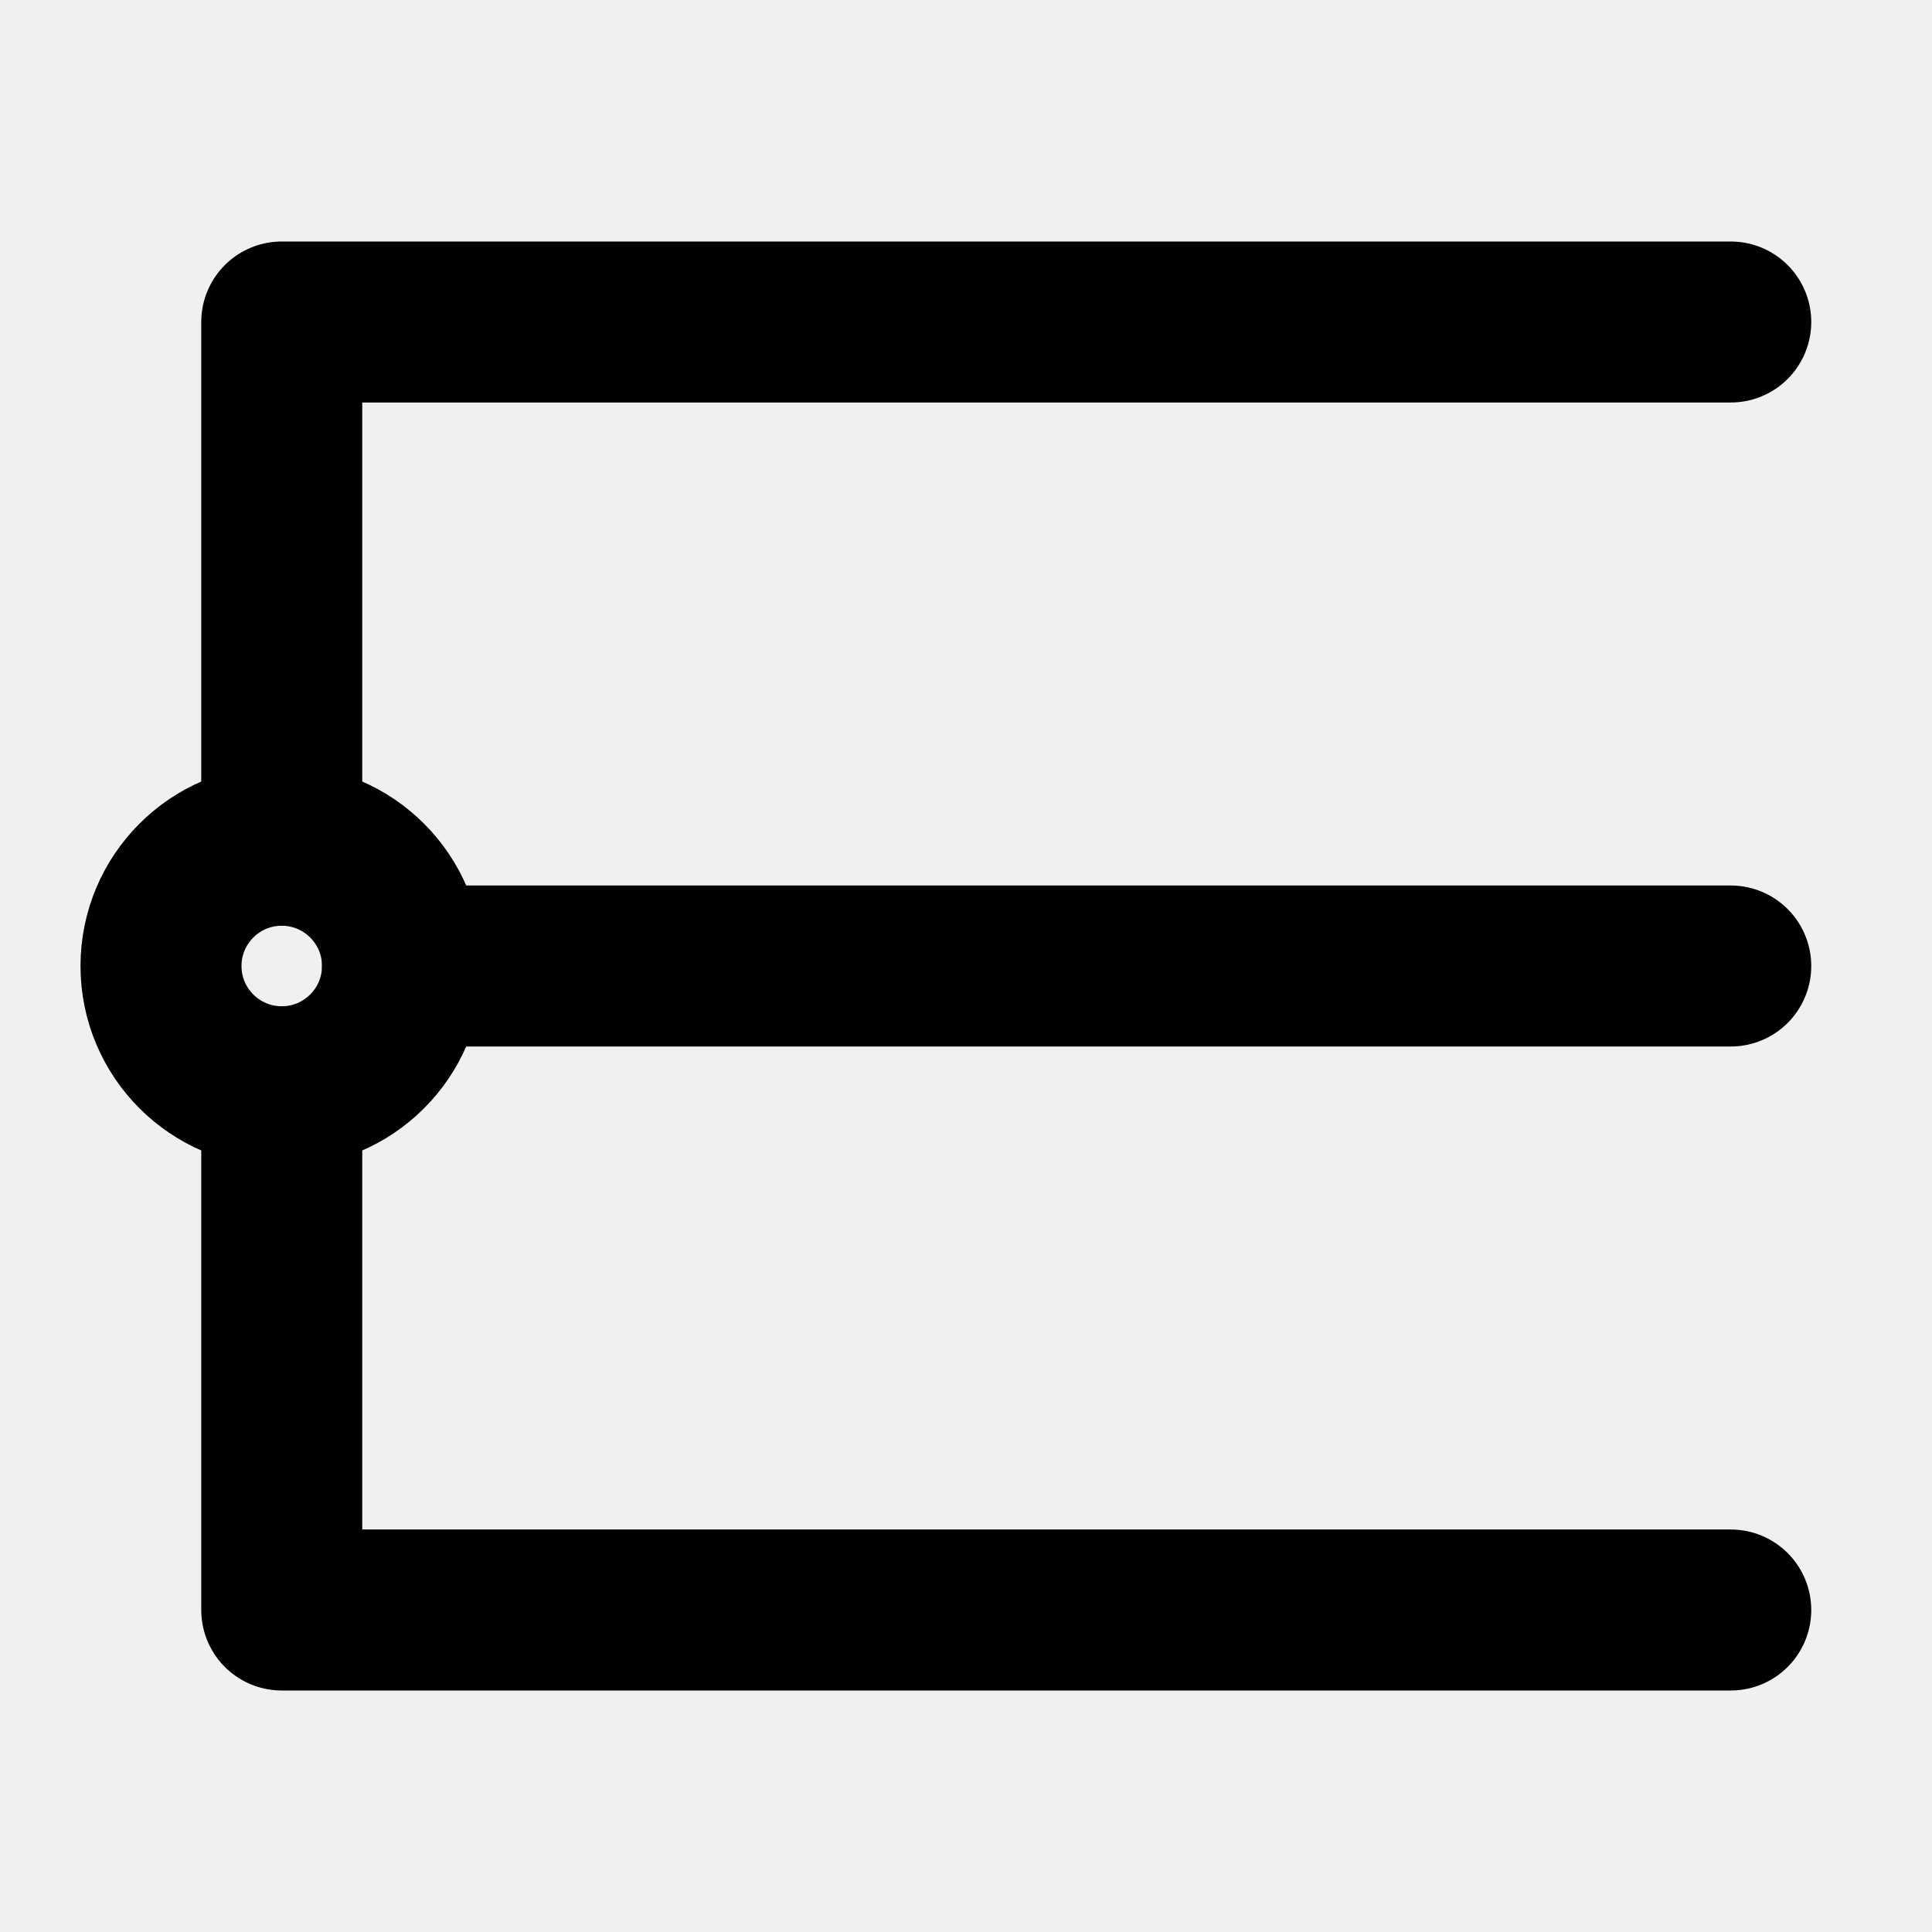
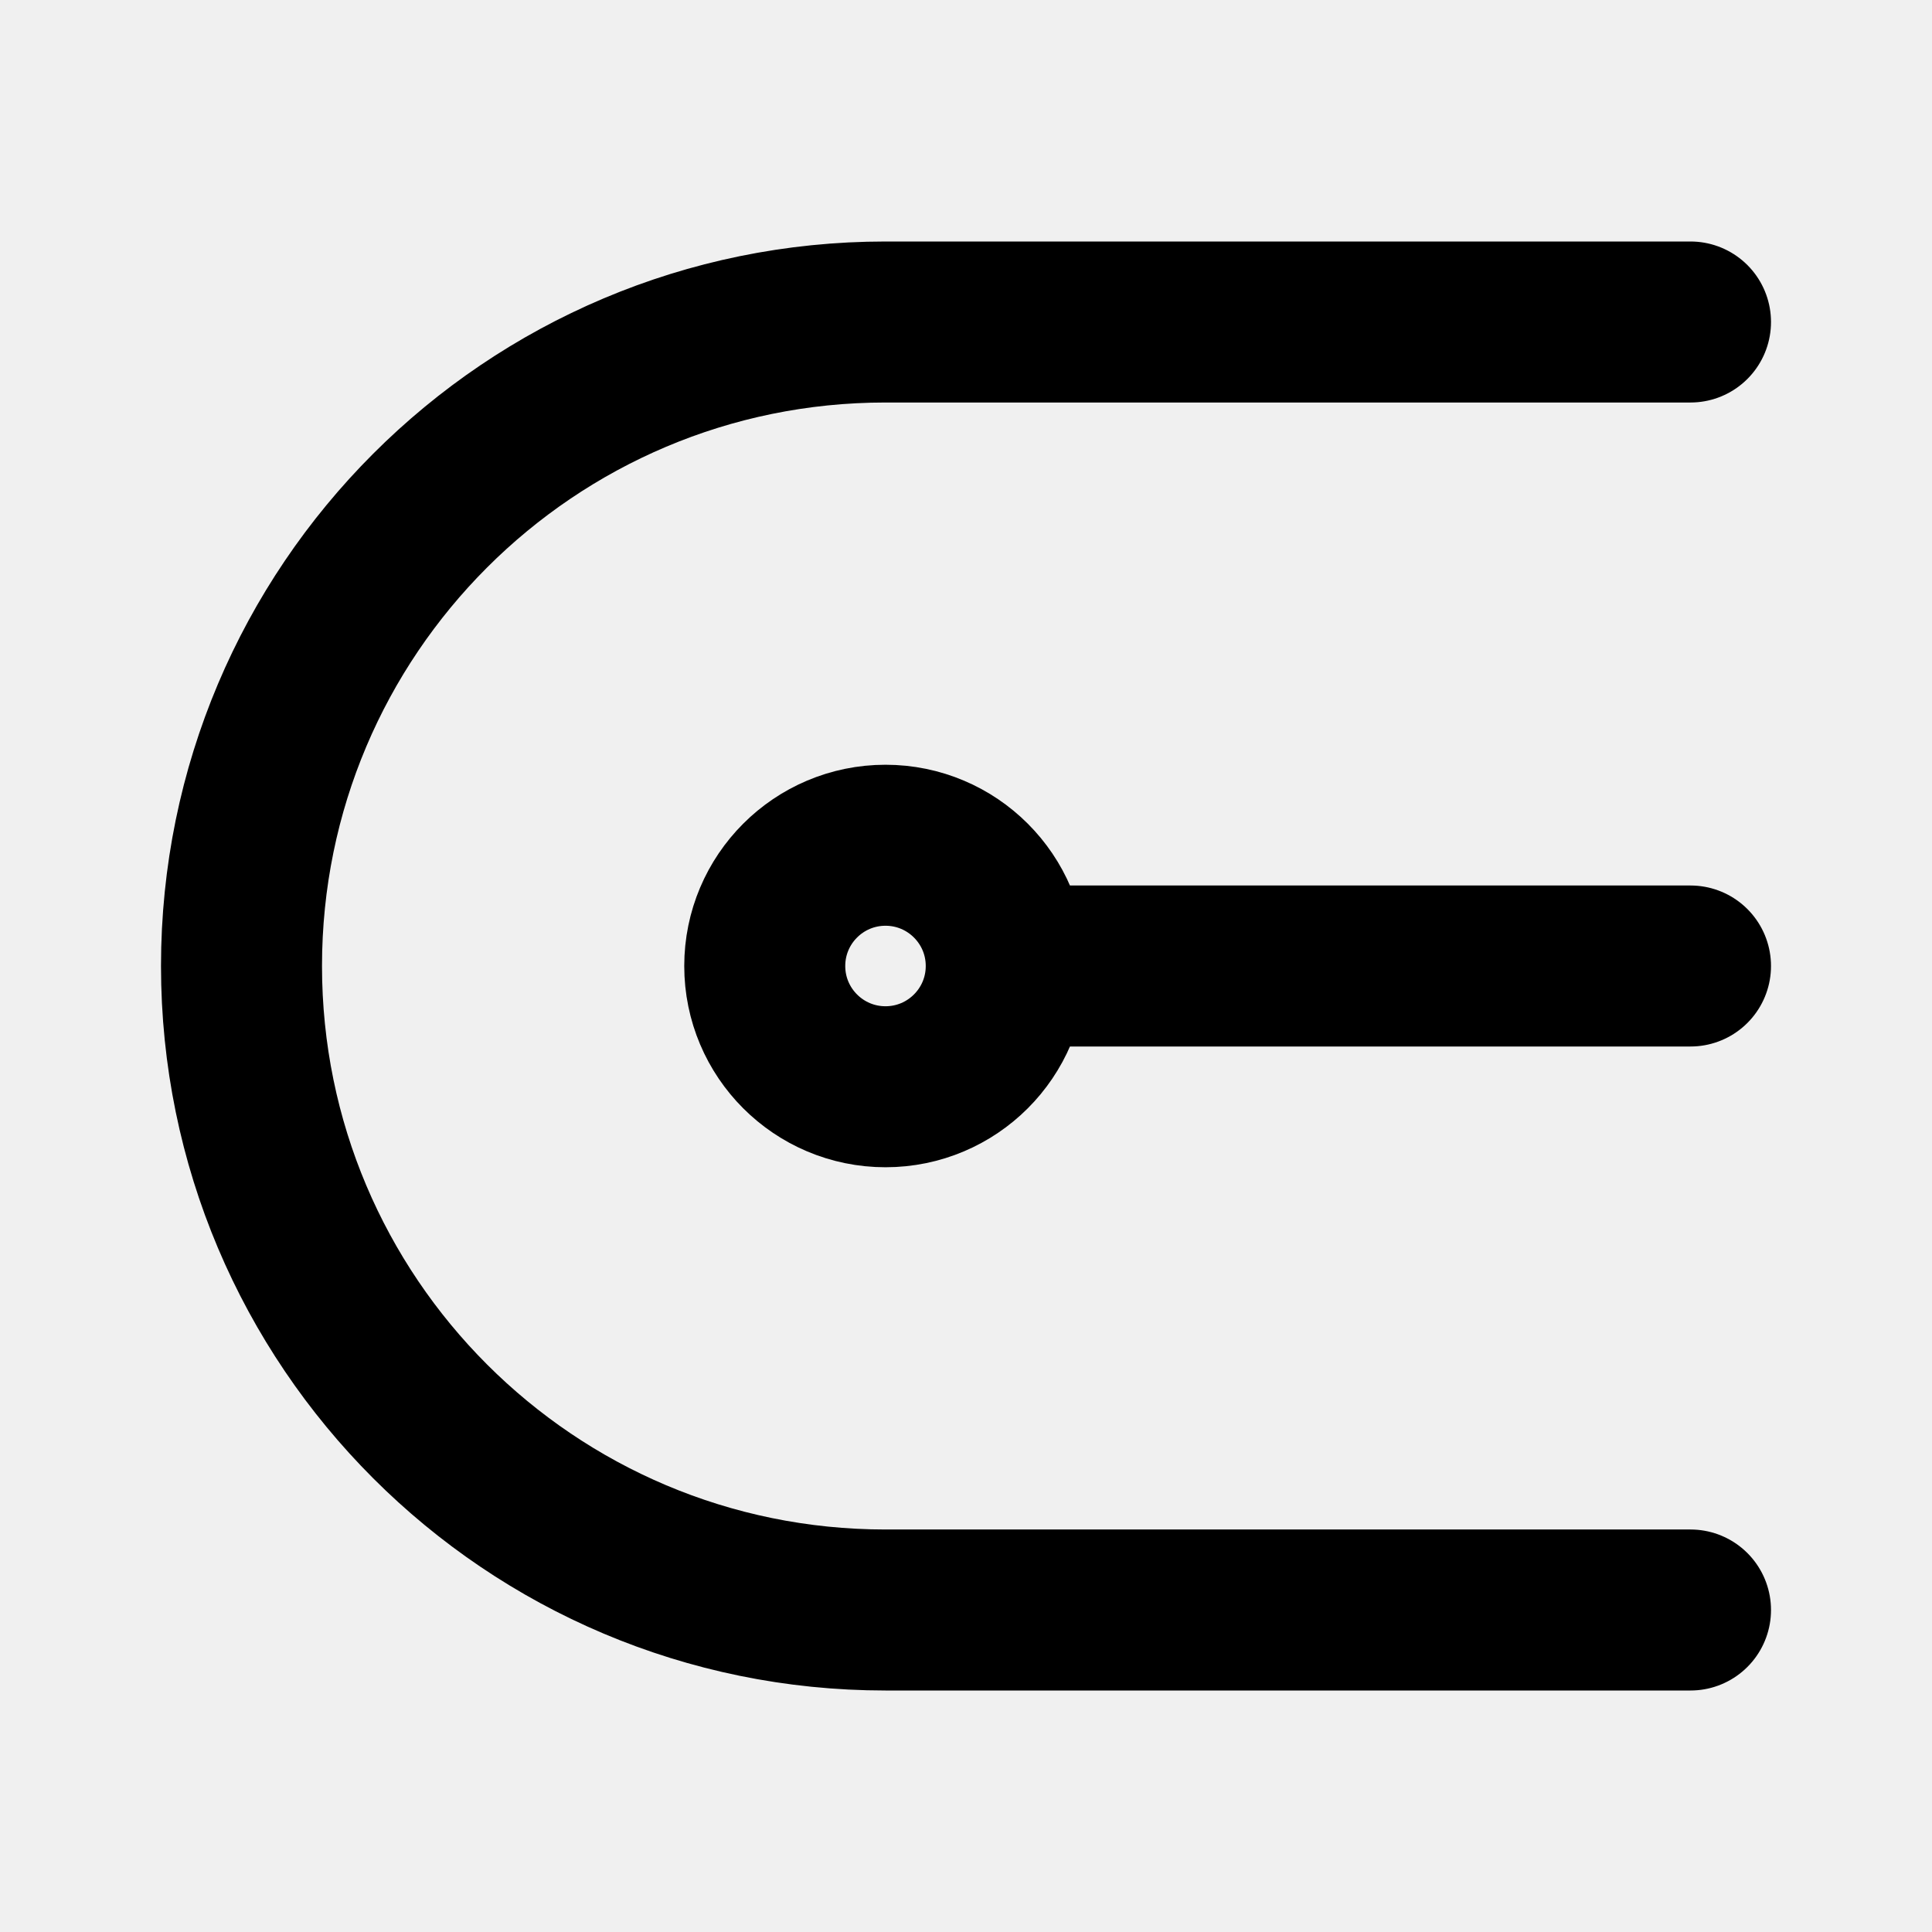
<svg xmlns="http://www.w3.org/2000/svg" width="48" height="48" viewBox="0 0 48 48" fill="none">
-   <path d="M43 24H10" stroke="black" stroke-width="4" stroke-linecap="round" stroke-linejoin="round" />
-   <path d="M43 40H23.286C20.041 40 7 40 7 40L7 27" stroke="black" stroke-width="4" stroke-linecap="round" stroke-linejoin="round" />
-   <path d="M43 8H23.286C14.291 8 7 8 7 8L7 21" stroke="black" stroke-width="4" stroke-linecap="round" stroke-linejoin="round" />
-   <circle cx="7" cy="24" r="3" stroke="black" stroke-width="4" stroke-linecap="round" stroke-linejoin="round" />
+   <rect width="48" height="48" fill="white" fill-opacity="0.01" />
+   <path d="M42 24L26 24" stroke="black" stroke-width="4" stroke-linecap="round" stroke-linejoin="round" />
+   <circle cx="22" cy="24" r="3" stroke="black" stroke-width="4" stroke-linecap="round" stroke-linejoin="round" />
+   <path d="M42 40H22C13.163 40 6 32.837 6 24C6 15.163 13.163 8 22 8H42" stroke="black" stroke-width="4" stroke-linecap="round" stroke-linejoin="round" />
</svg>
